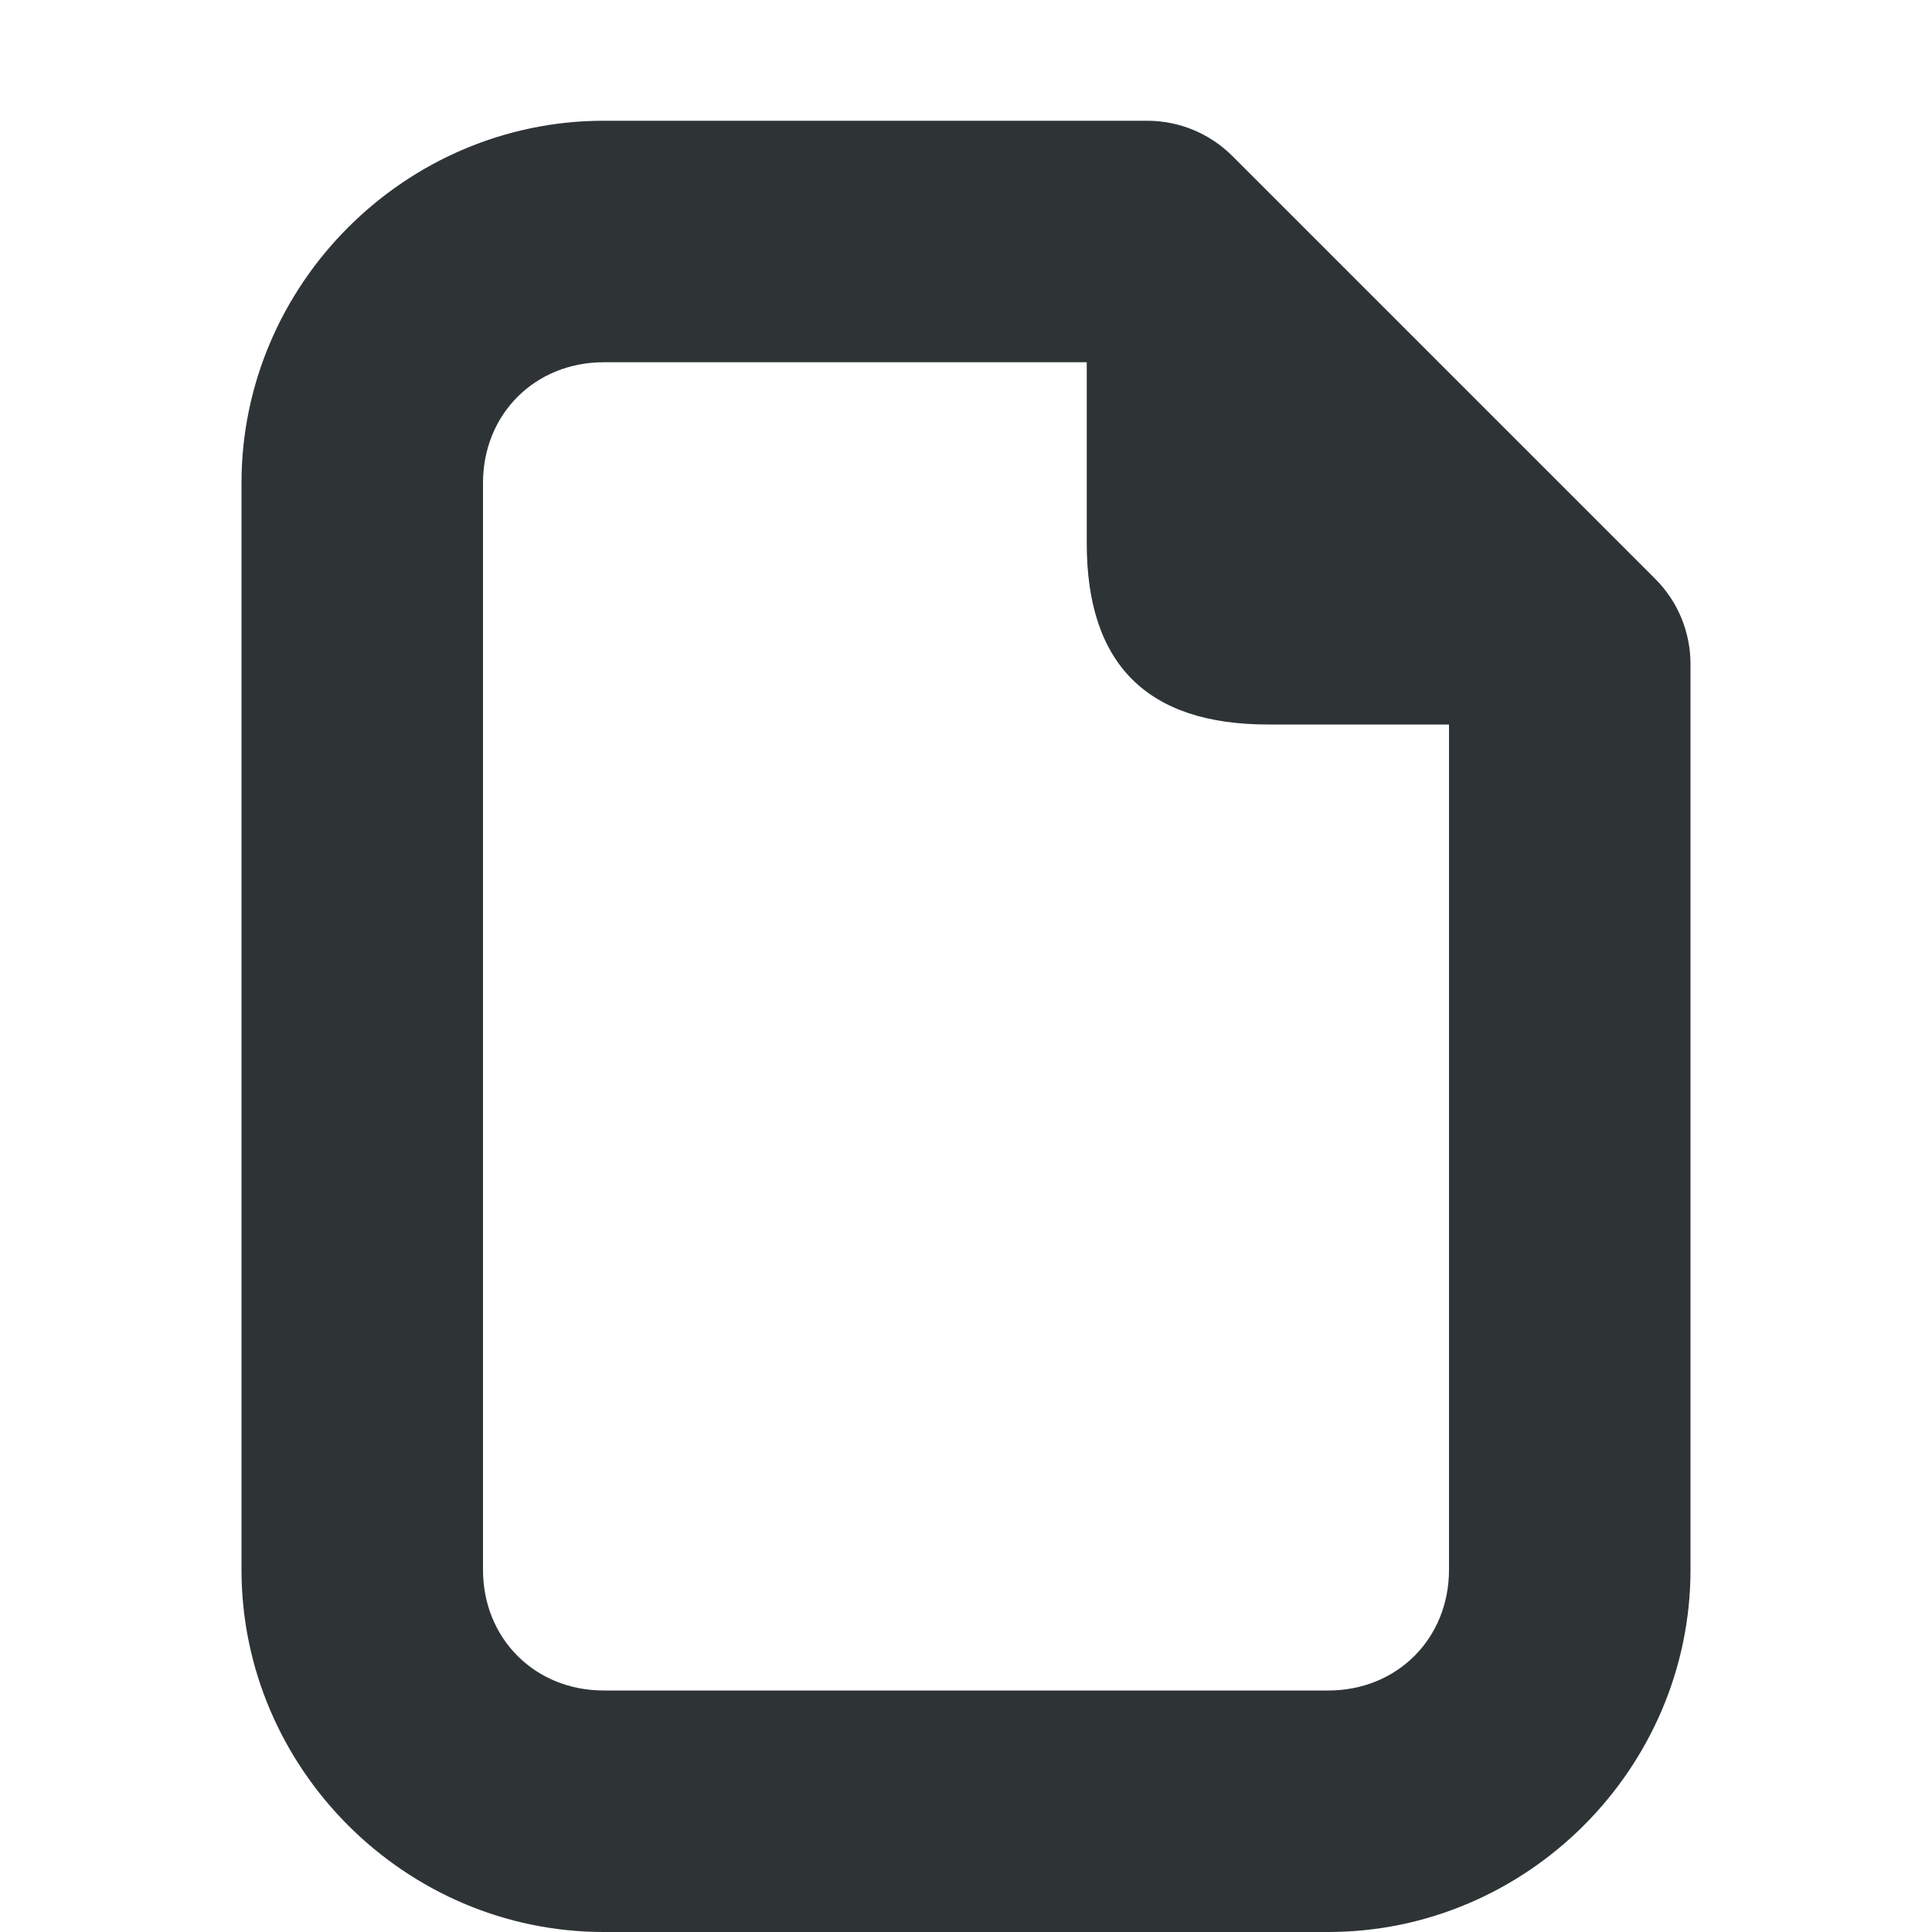
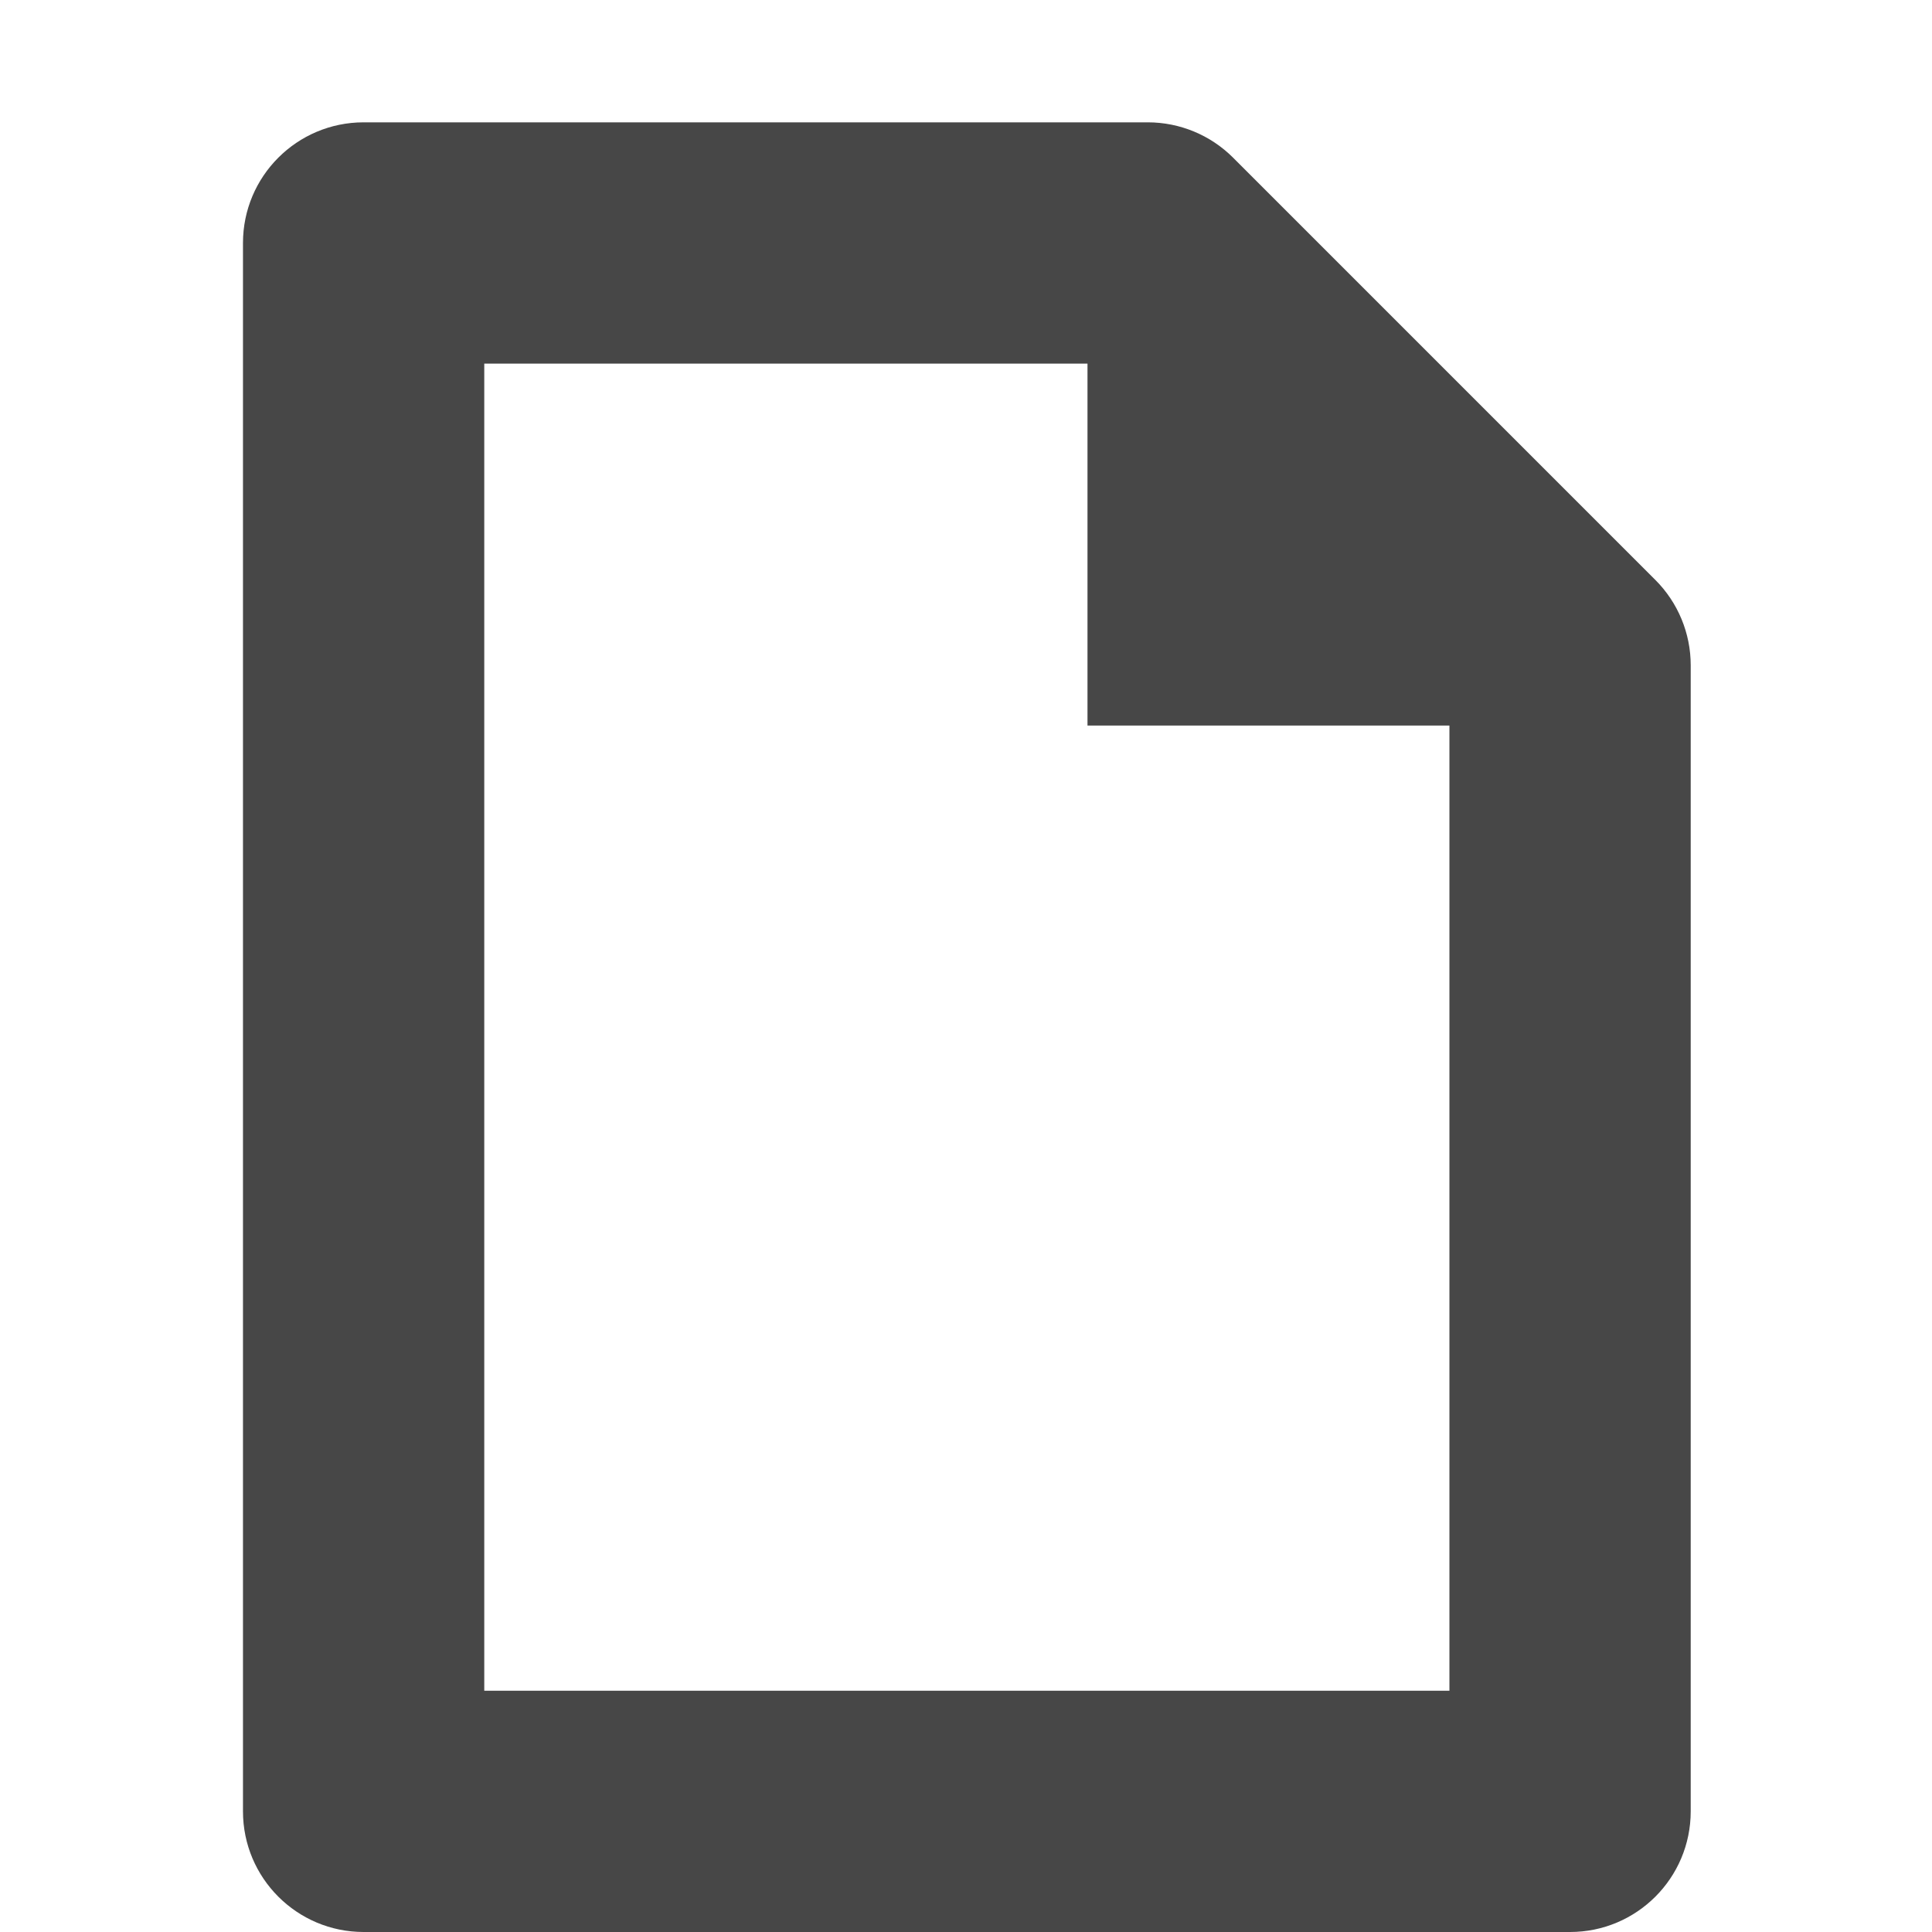
- <svg xmlns="http://www.w3.org/2000/svg" height="16px" viewBox="0 0 16 16" width="16px">
-   <path d="m 5 1 c -1.645 0 -3 1.355 -3 3 v 9 c 0 1.645 1.355 3 3 3 h 6 c 1.645 0 3 -1.355 3 -3 v -7.5 c 0 -0.266 -0.105 -0.52 -0.293 -0.707 l -3.5 -3.5 c -0.188 -0.188 -0.441 -0.293 -0.707 -0.293 z m 0 2 h 4 v 1.5 c 0 1 0.5 1.5 1.5 1.5 h 1.5 v 7 c 0 0.57 -0.43 1 -1 1 h -6 c -0.57 0 -1 -0.43 -1 -1 v -9 c 0 -0.57 0.43 -1 1 -1 z m 0 0" fill="#2e3436" />
+ <svg xmlns="http://www.w3.org/2000/svg" width="16.014" height="16.014">
+   <g fill="#474747" fill-rule="evenodd">
+     <path d="M3.014 1.014a1 1 0 00-1 1v13a1 1 0 001 1h10a1 1 0 001-1v-9.5a1 1 0 00-.293-.707l-3.5-3.5a1 1 0 00-.707-.293zm1 2H9.1l2.914 2.914v8.086h-8z" style="line-height:normal;font-variant-ligatures:normal;font-variant-position:normal;font-variant-caps:normal;font-variant-numeric:normal;font-variant-alternates:normal;font-feature-settings:normal;text-indent:0;text-align:start;text-decoration-line:none;text-decoration-style:solid;text-decoration-color:#000;text-transform:none;text-orientation:mixed;shape-padding:0;isolation:auto;mix-blend-mode:normal" color="#000" font-weight="400" font-family="sans-serif" overflow="visible" />
+     <path d="M9.014 2.014v4h4z" />
+   </g>
</svg>
